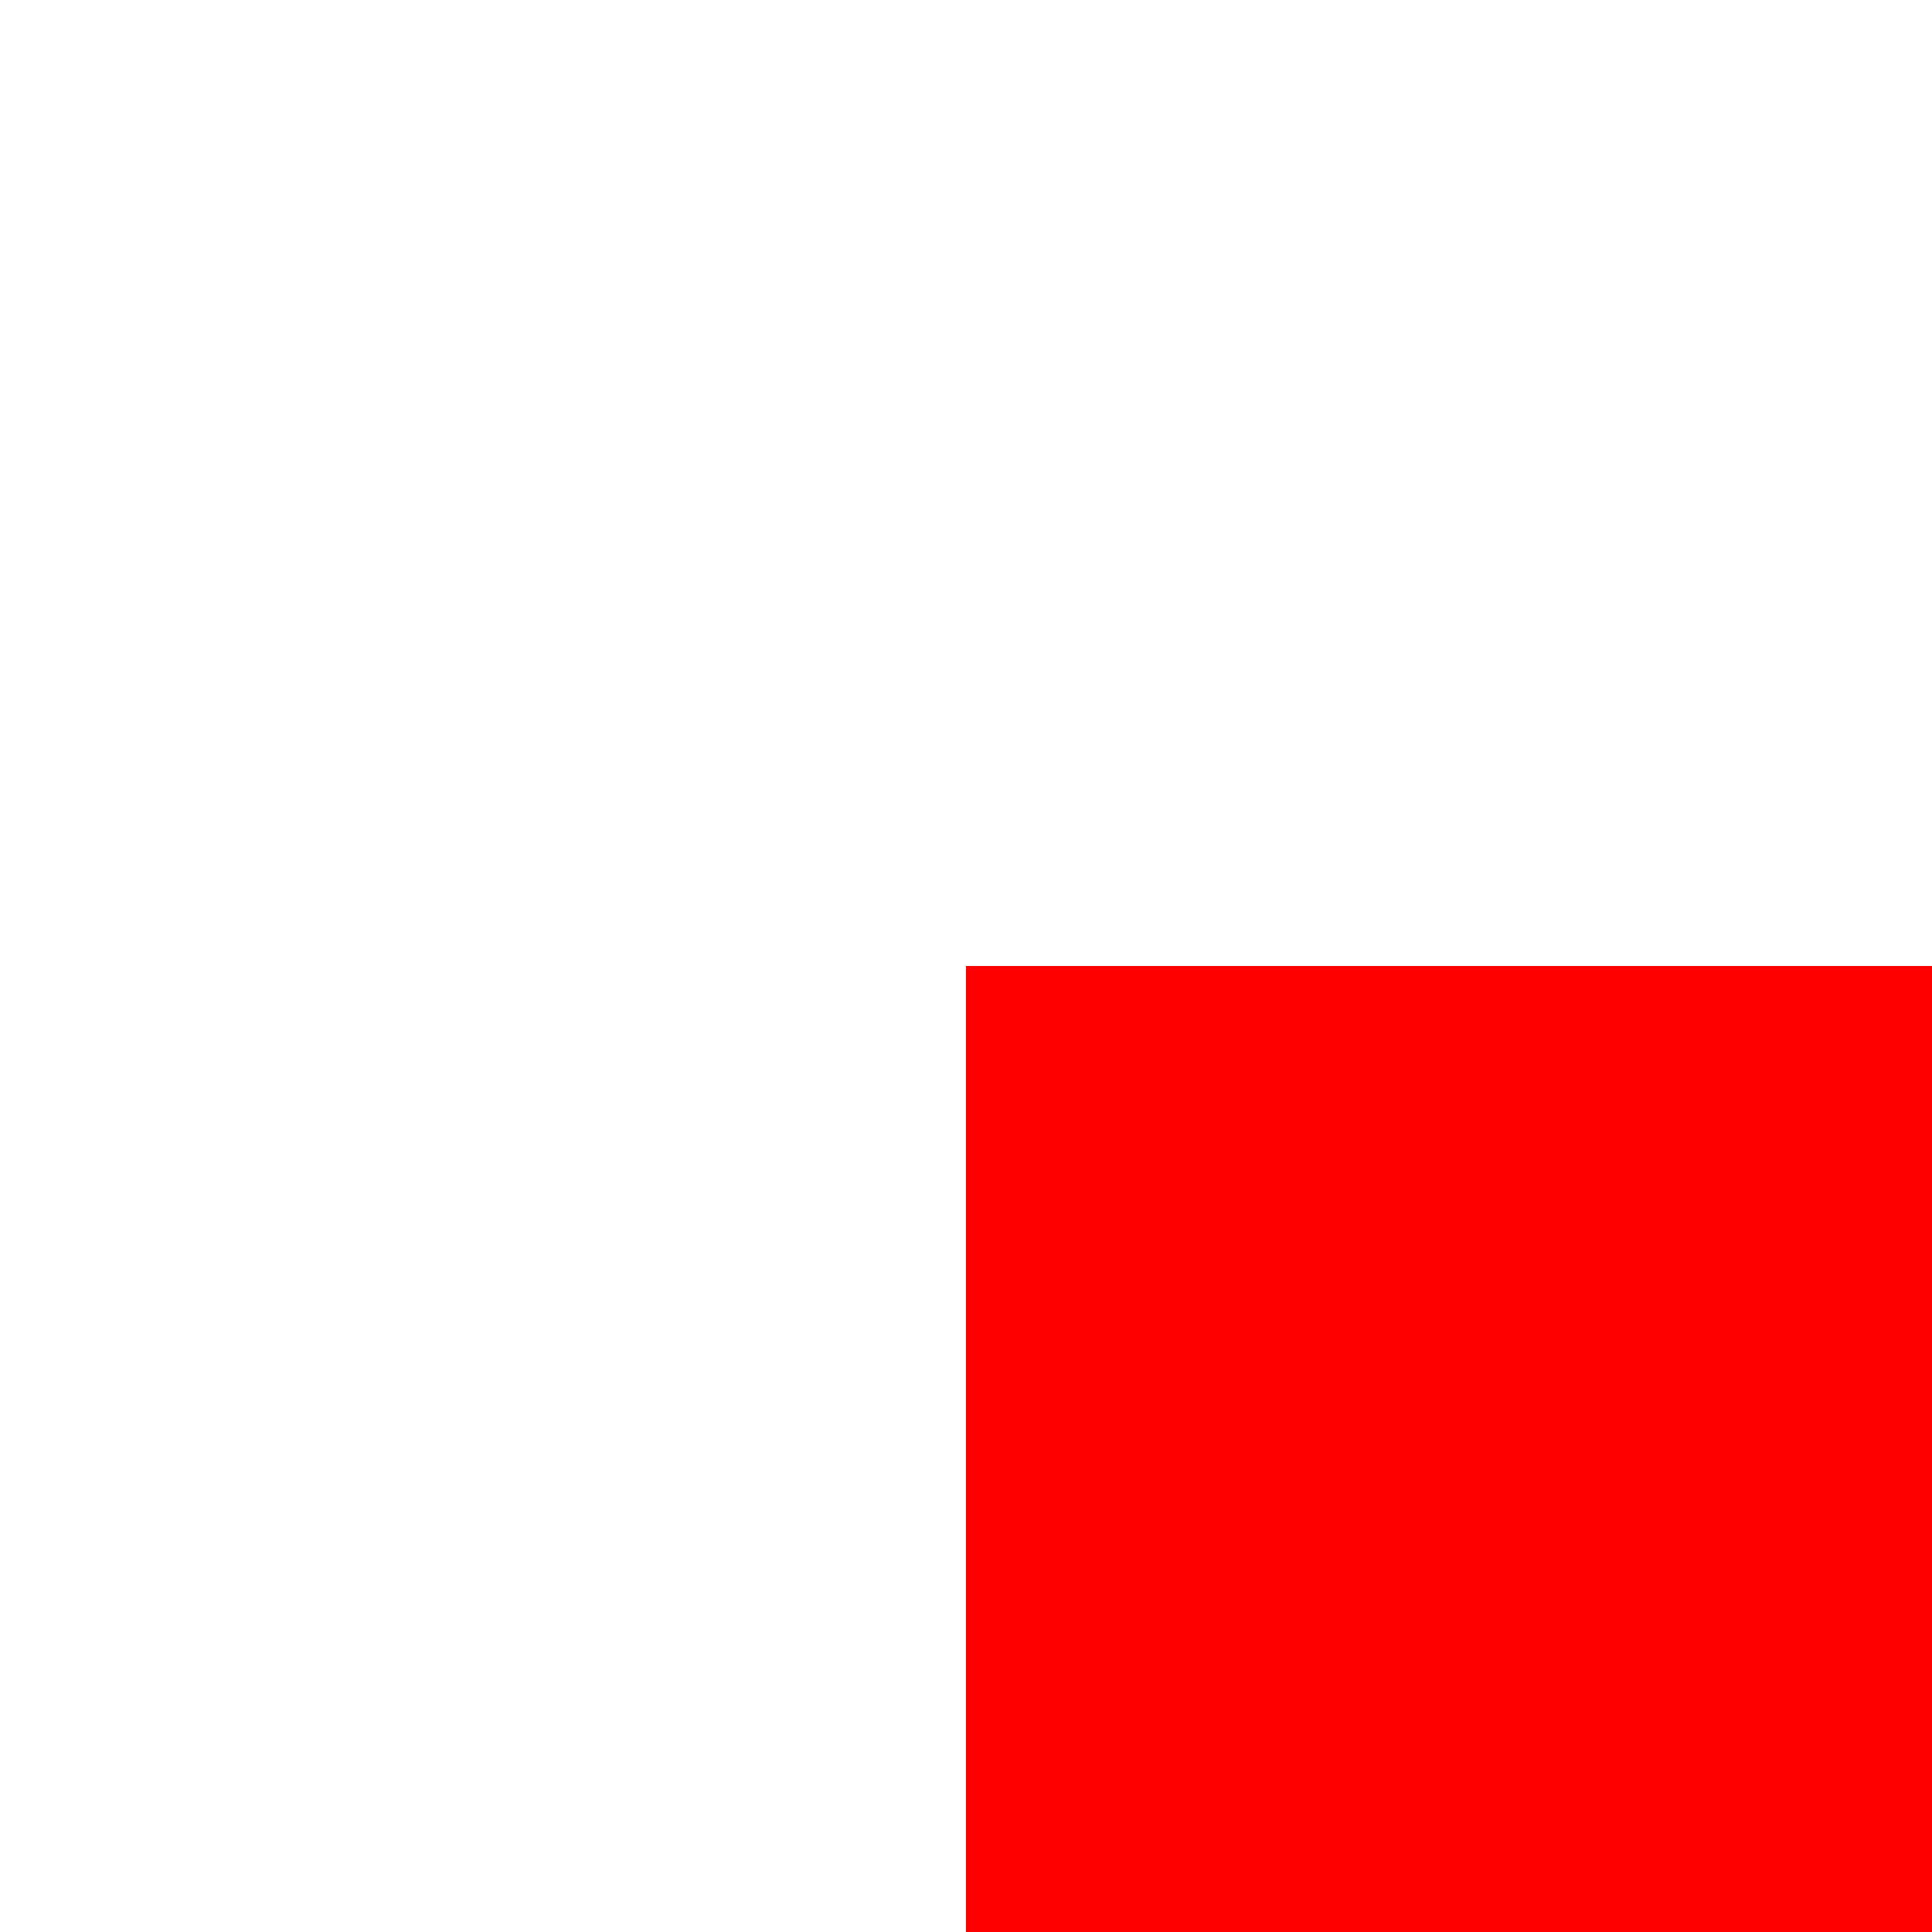
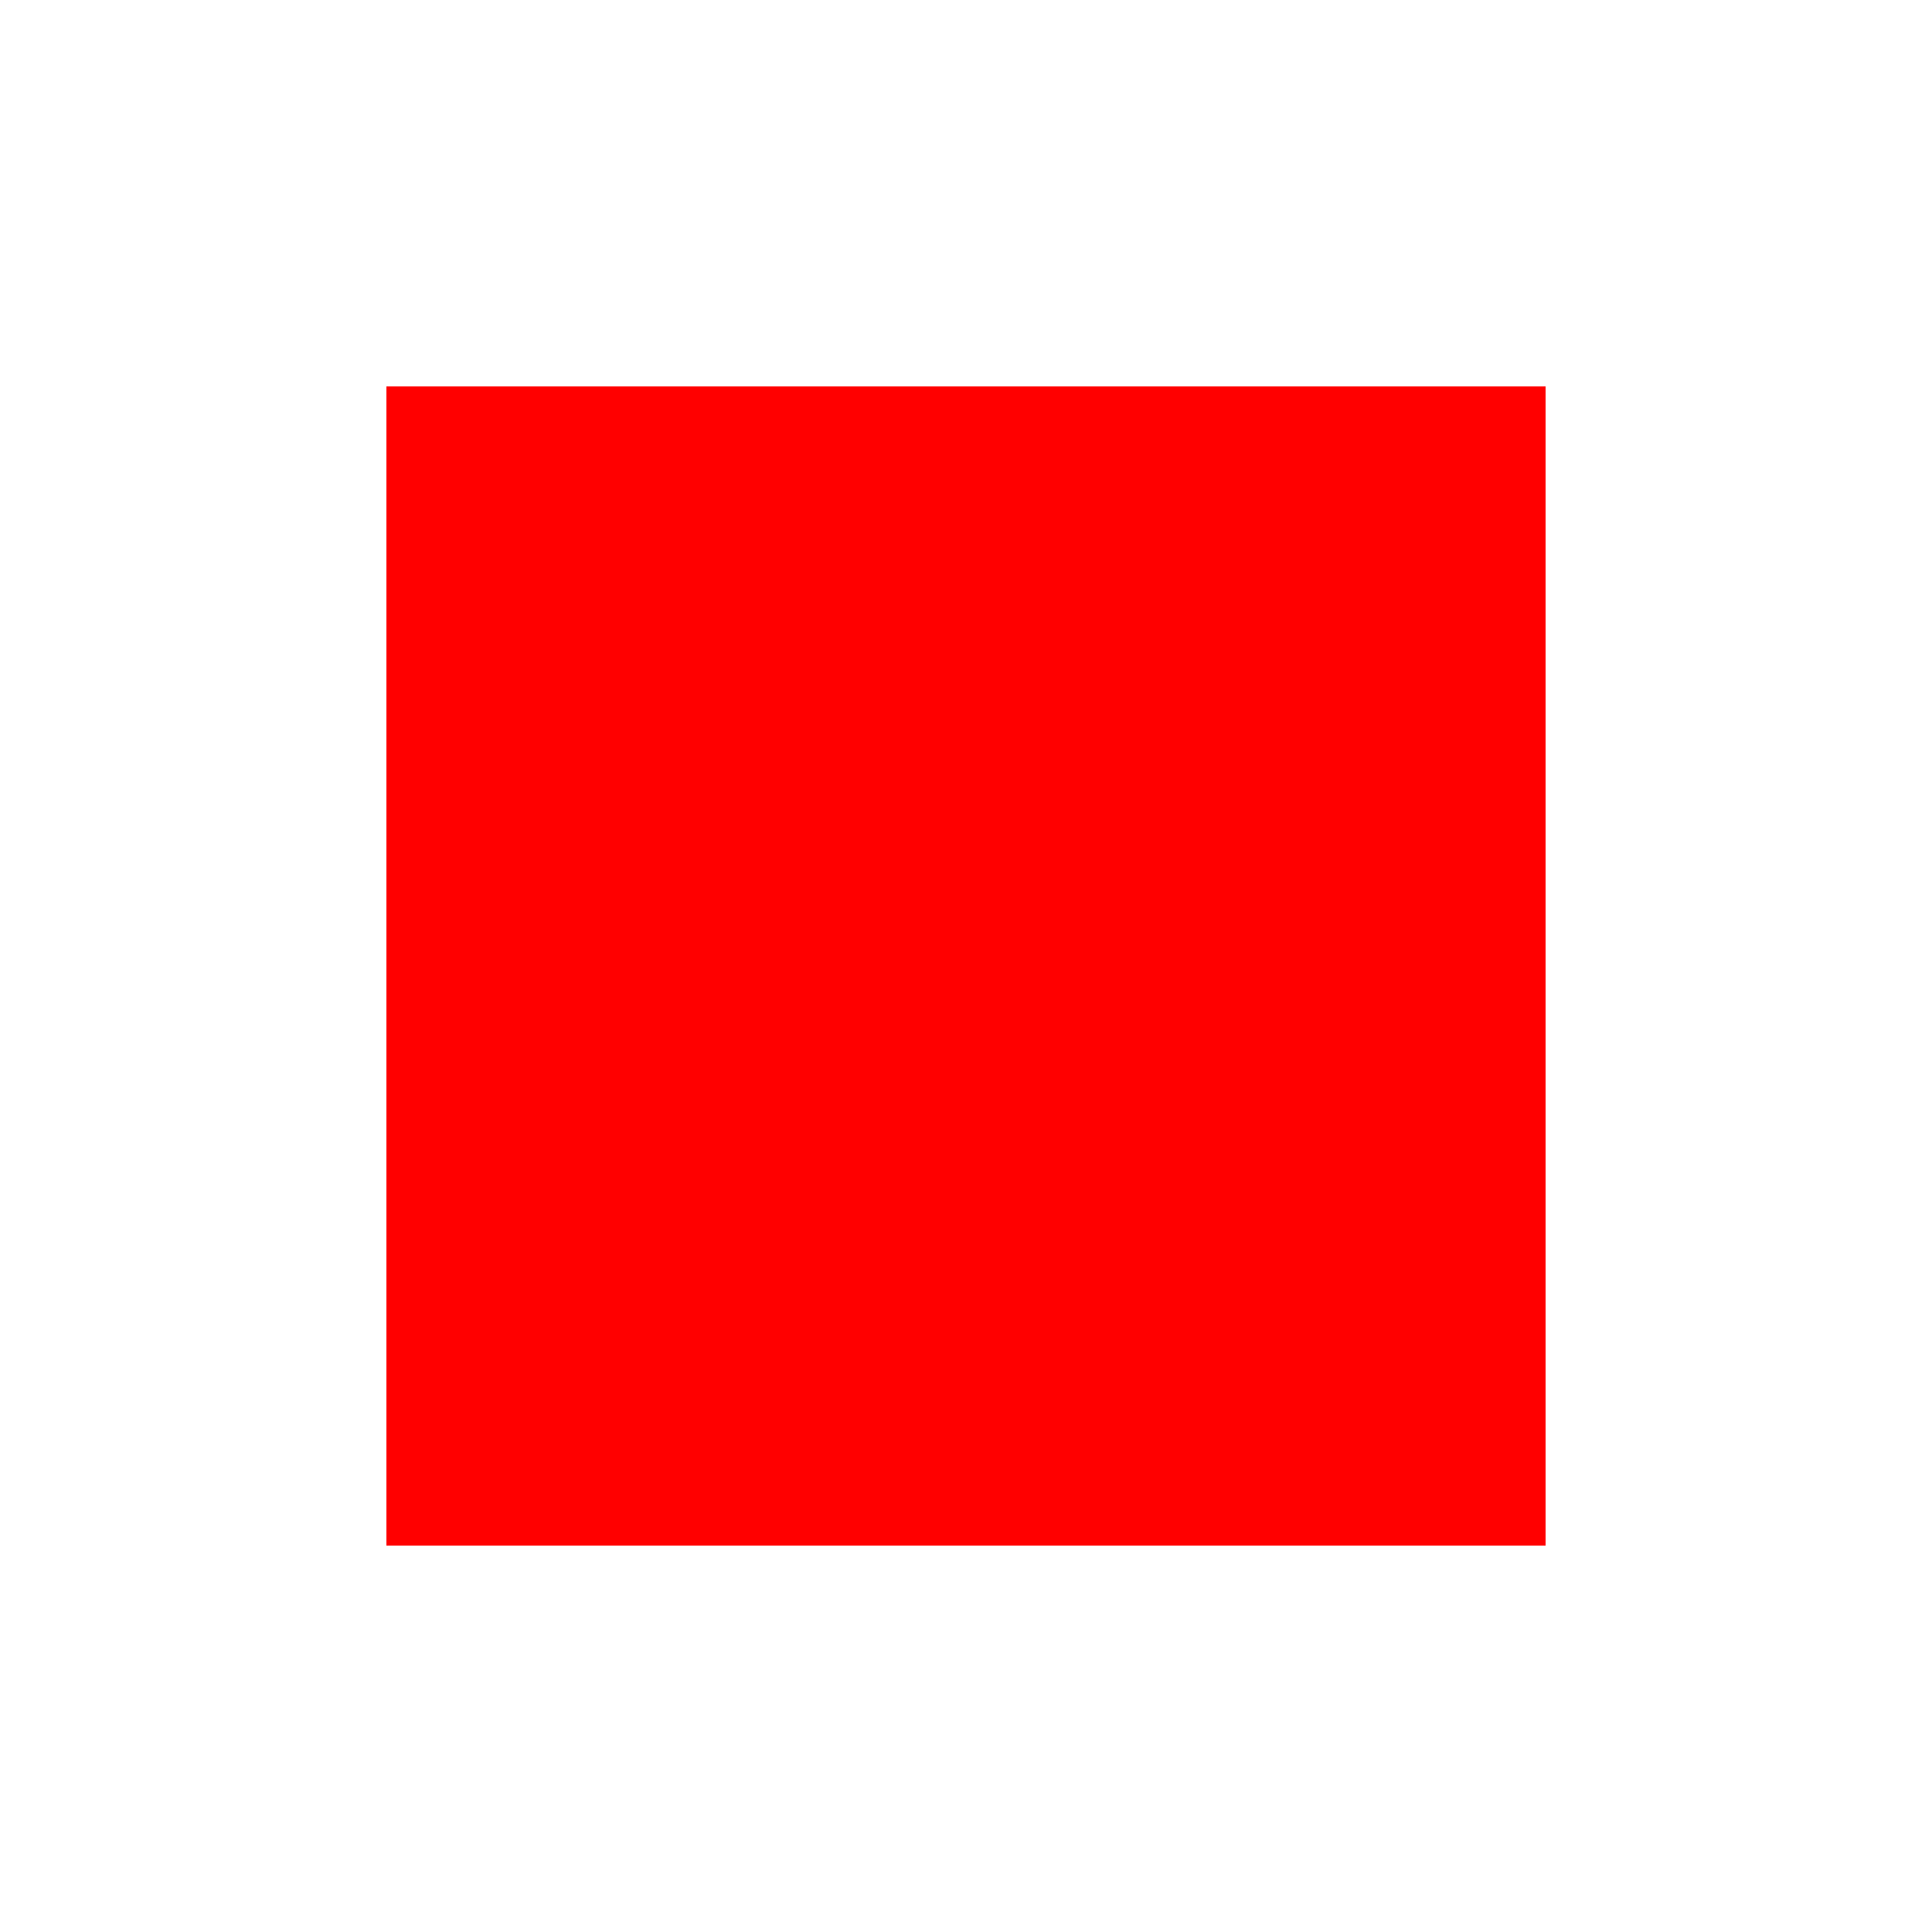
- <svg xmlns="http://www.w3.org/2000/svg" width="10" height="10">
+ <svg xmlns="http://www.w3.org/2000/svg" width="50" height="50">
  <defs>
    <style type="text/css">
      #square {
        fill: red;
        animation: keyframes 0.01s;
        animation-fill-mode: forwards;
        animation-timing-function: step-end;
      }
      @keyframes keyframes {
        0% { fill: pink }
        /* To prevent flakiness, rapidly switch to green */
        1% { fill: green }
        100% { fill: green }
      }
    </style>
  </defs>
-   <rect id="square" width="5" height="5" x="5" y="5" />
+   <rect id="square" width="30" height="30" x="10" y="10" />
</svg>
